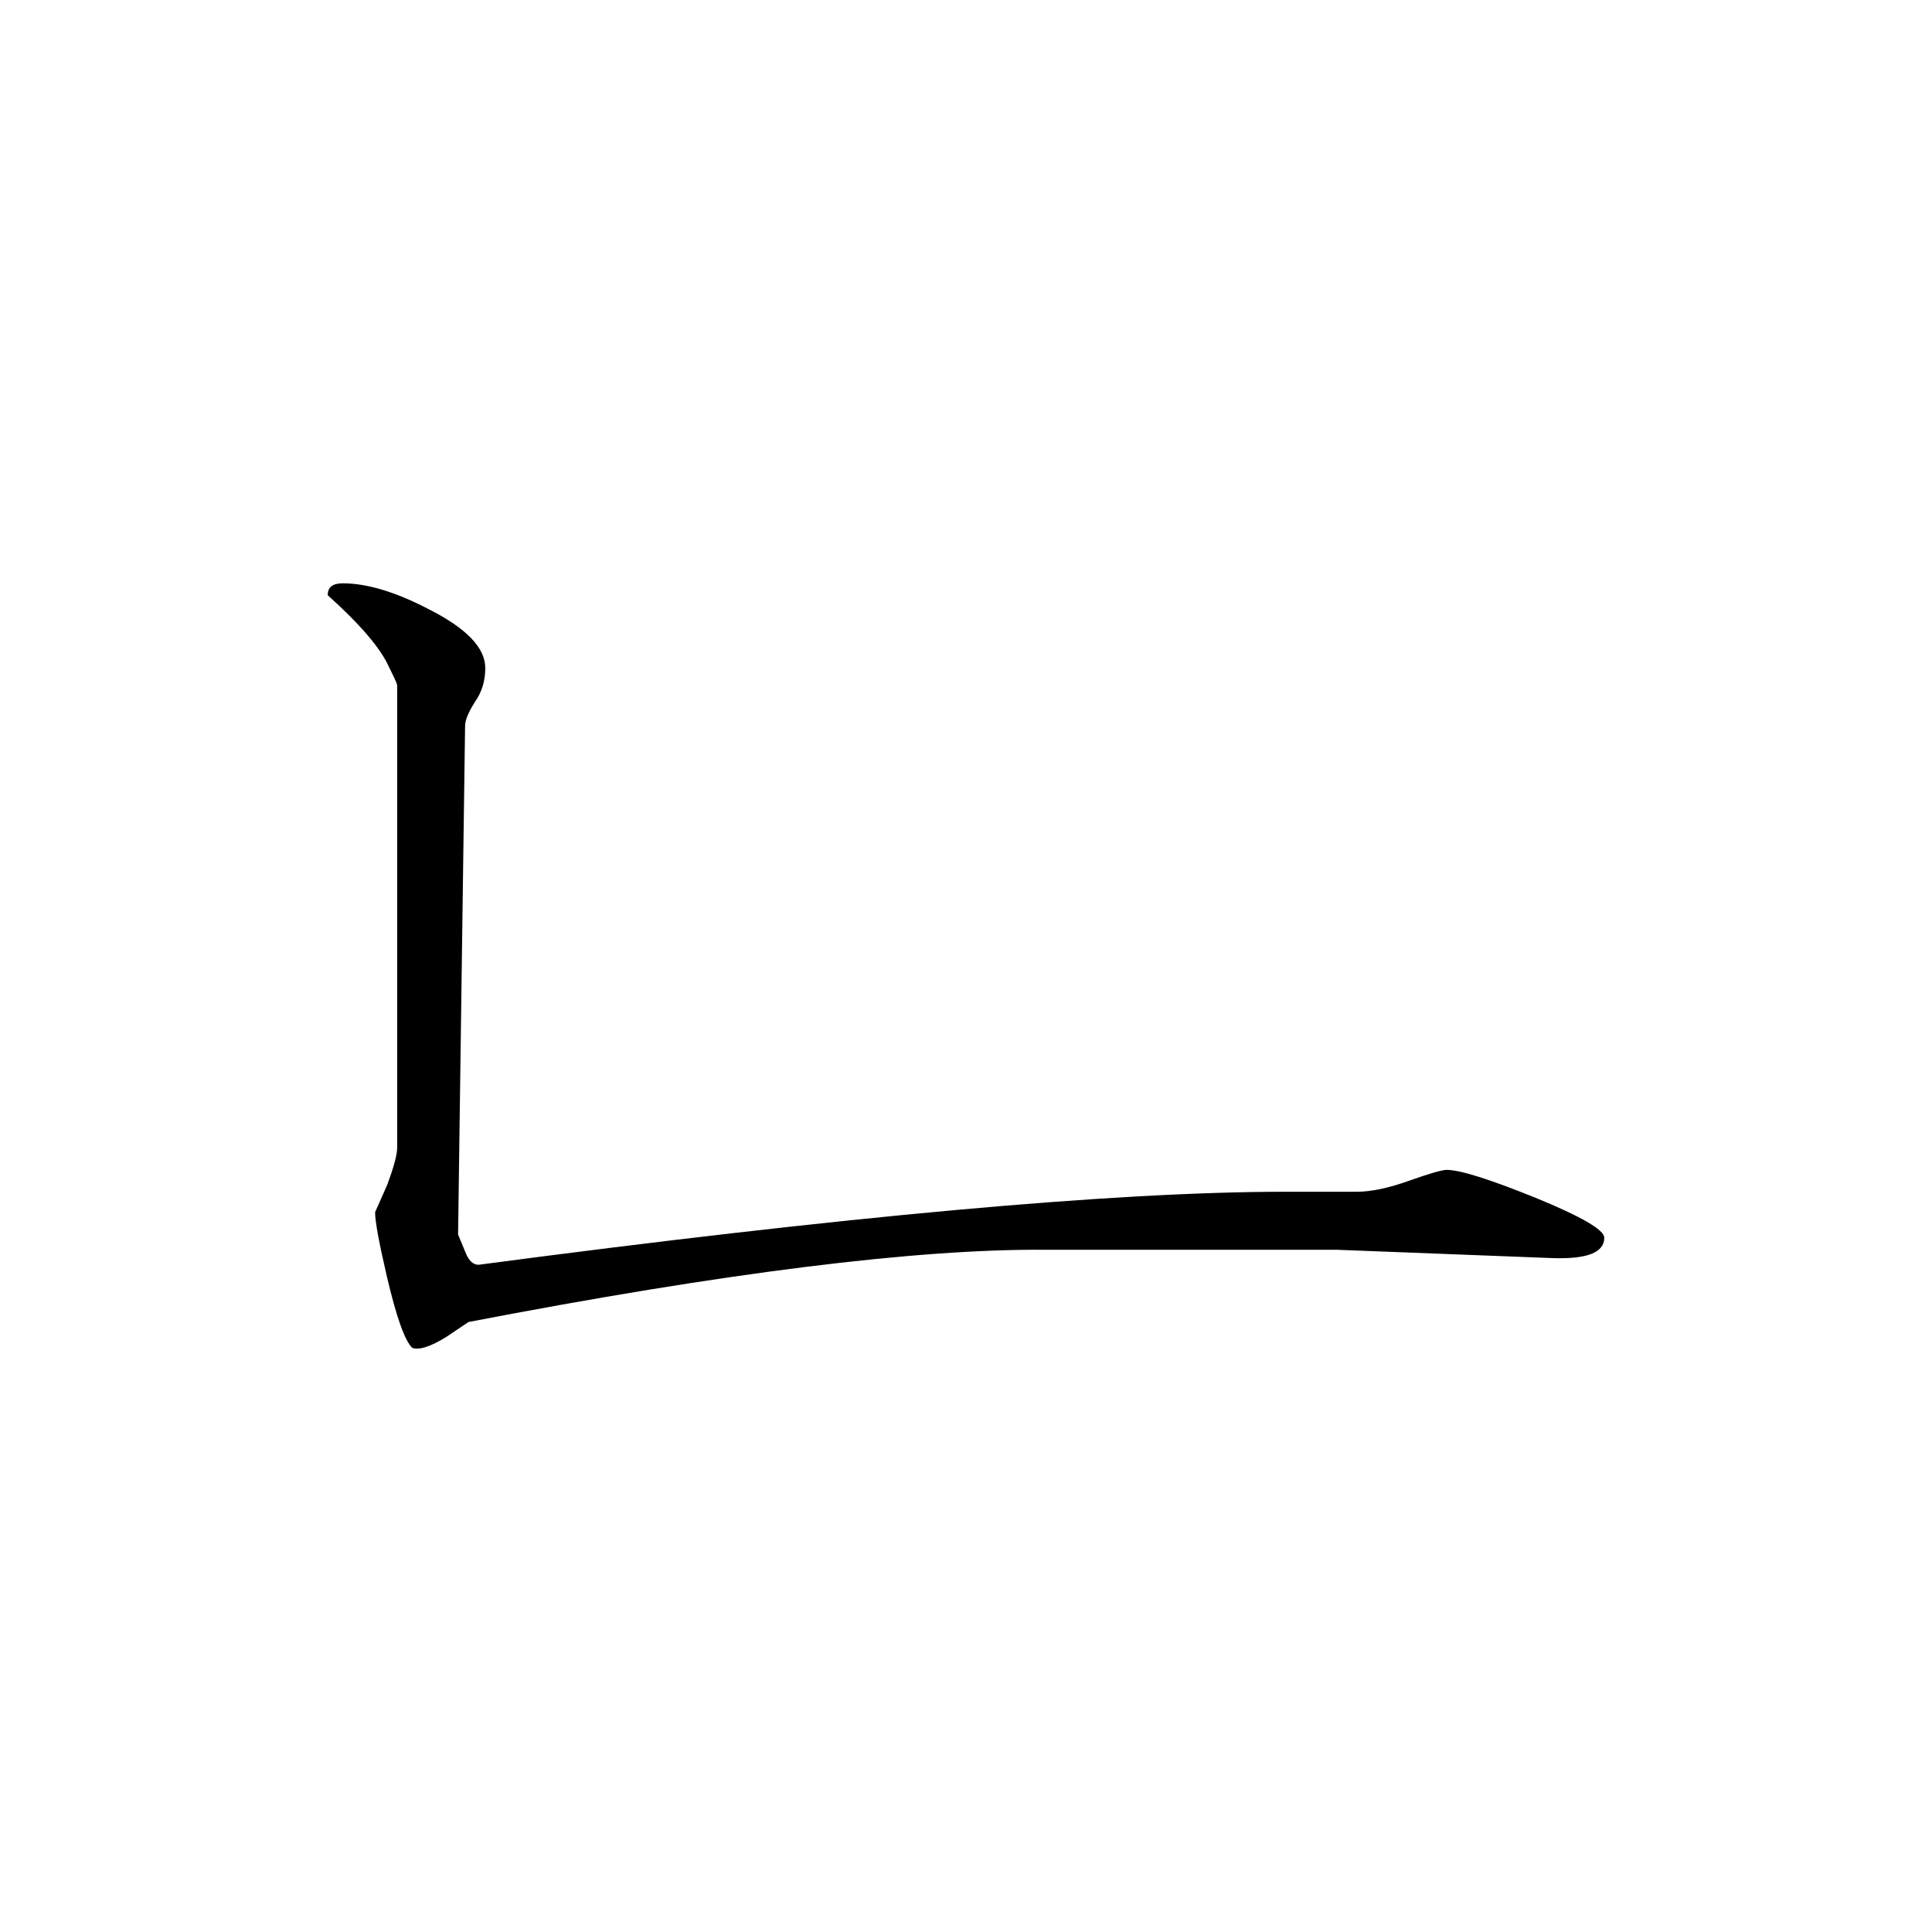
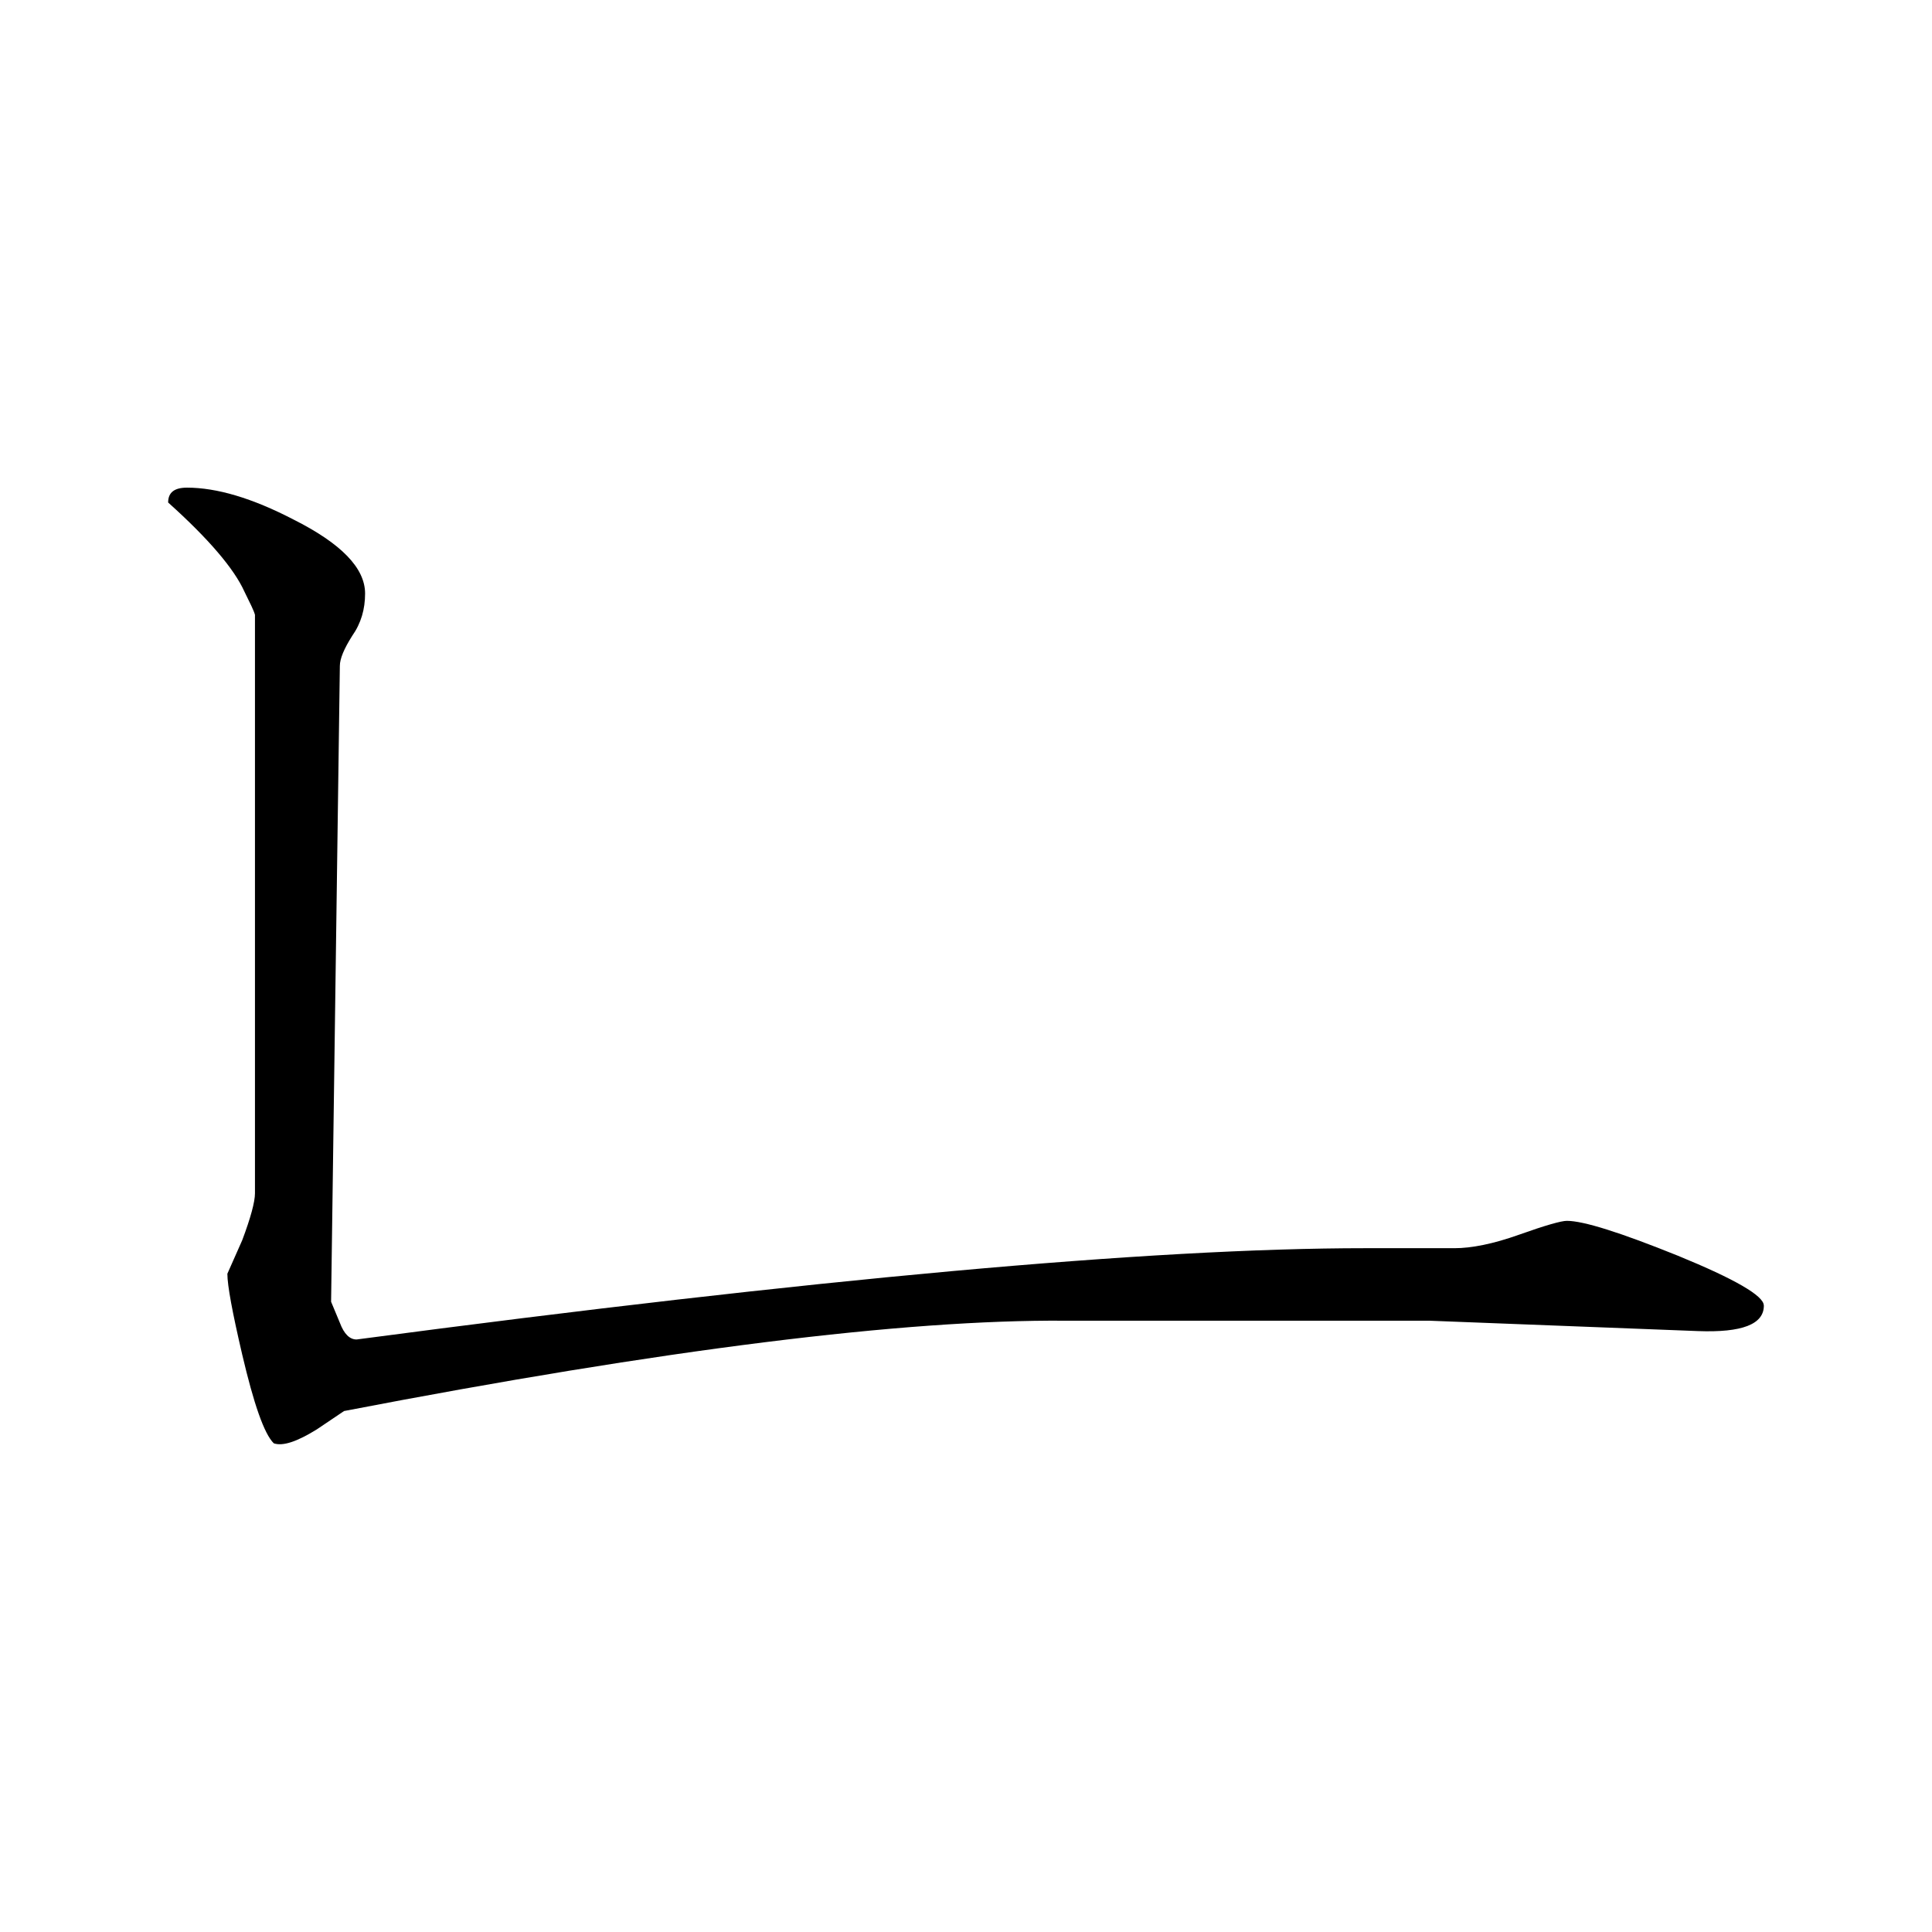
- <svg xmlns="http://www.w3.org/2000/svg" height="40" viewBox="0 0 40 40" width="40">
+ <svg xmlns="http://www.w3.org/2000/svg" viewBox="4 4 32 32">
  <path d="m33.215 25.625c0 .309-.359.449-1.09.422l-4.453-.172h-6.035c-2.652-.02-6.625.473-11.938 1.496l-.453.305c-.328.203-.562.281-.711.23-.16-.156-.332-.656-.523-1.469-.164-.703-.246-1.145-.246-1.34l.246-.555c.141-.375.211-.637.211-.777v-9.582c-.02-.074-.082-.195-.176-.387-.168-.371-.582-.863-1.262-1.473 0-.168.105-.246.312-.246.492 0 1.078.172 1.762.527.793.398 1.188.805 1.188 1.227 0 .258-.066.492-.215.703-.133.211-.203.375-.203.496l-.145 10.531.145.348c.07.188.164.277.277.277 7.582-1.004 13.156-1.512 16.707-1.512h1.48c.277 0 .637-.07 1.066-.223.438-.156.699-.23.793-.23.277 0 .891.195 1.84.578.945.387 1.422.664 1.422.824zm0 0" />
</svg>
